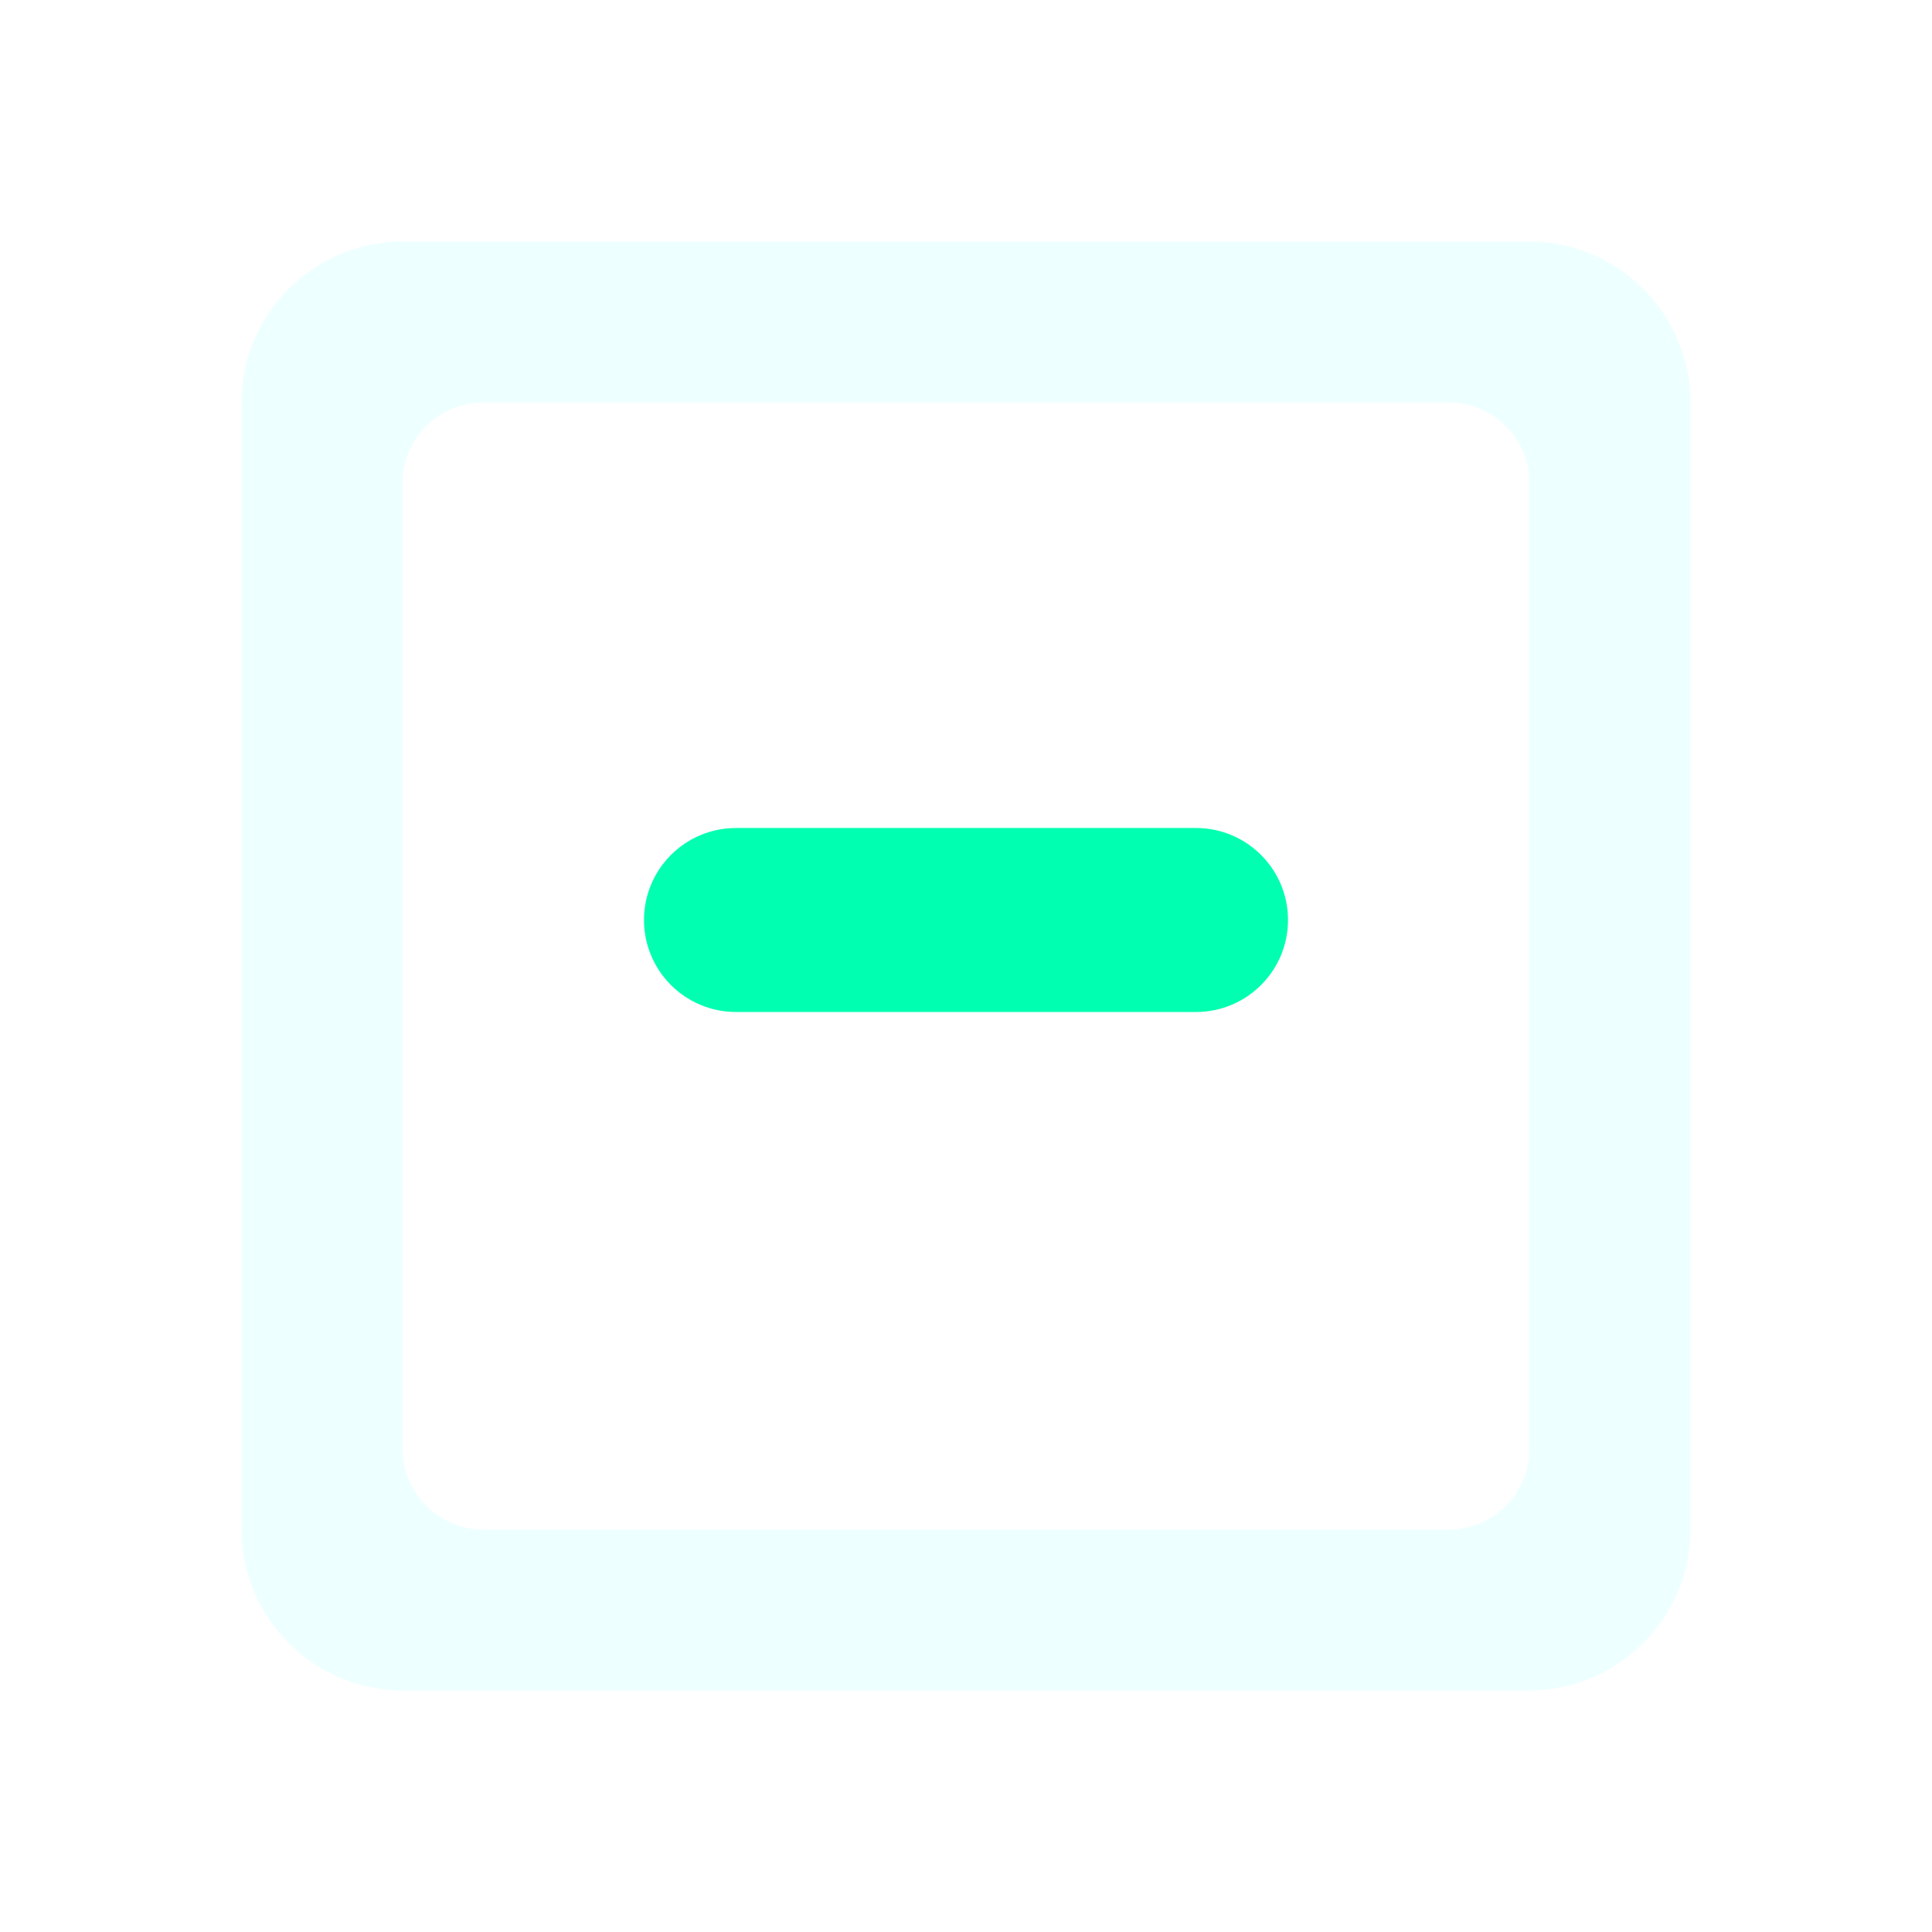
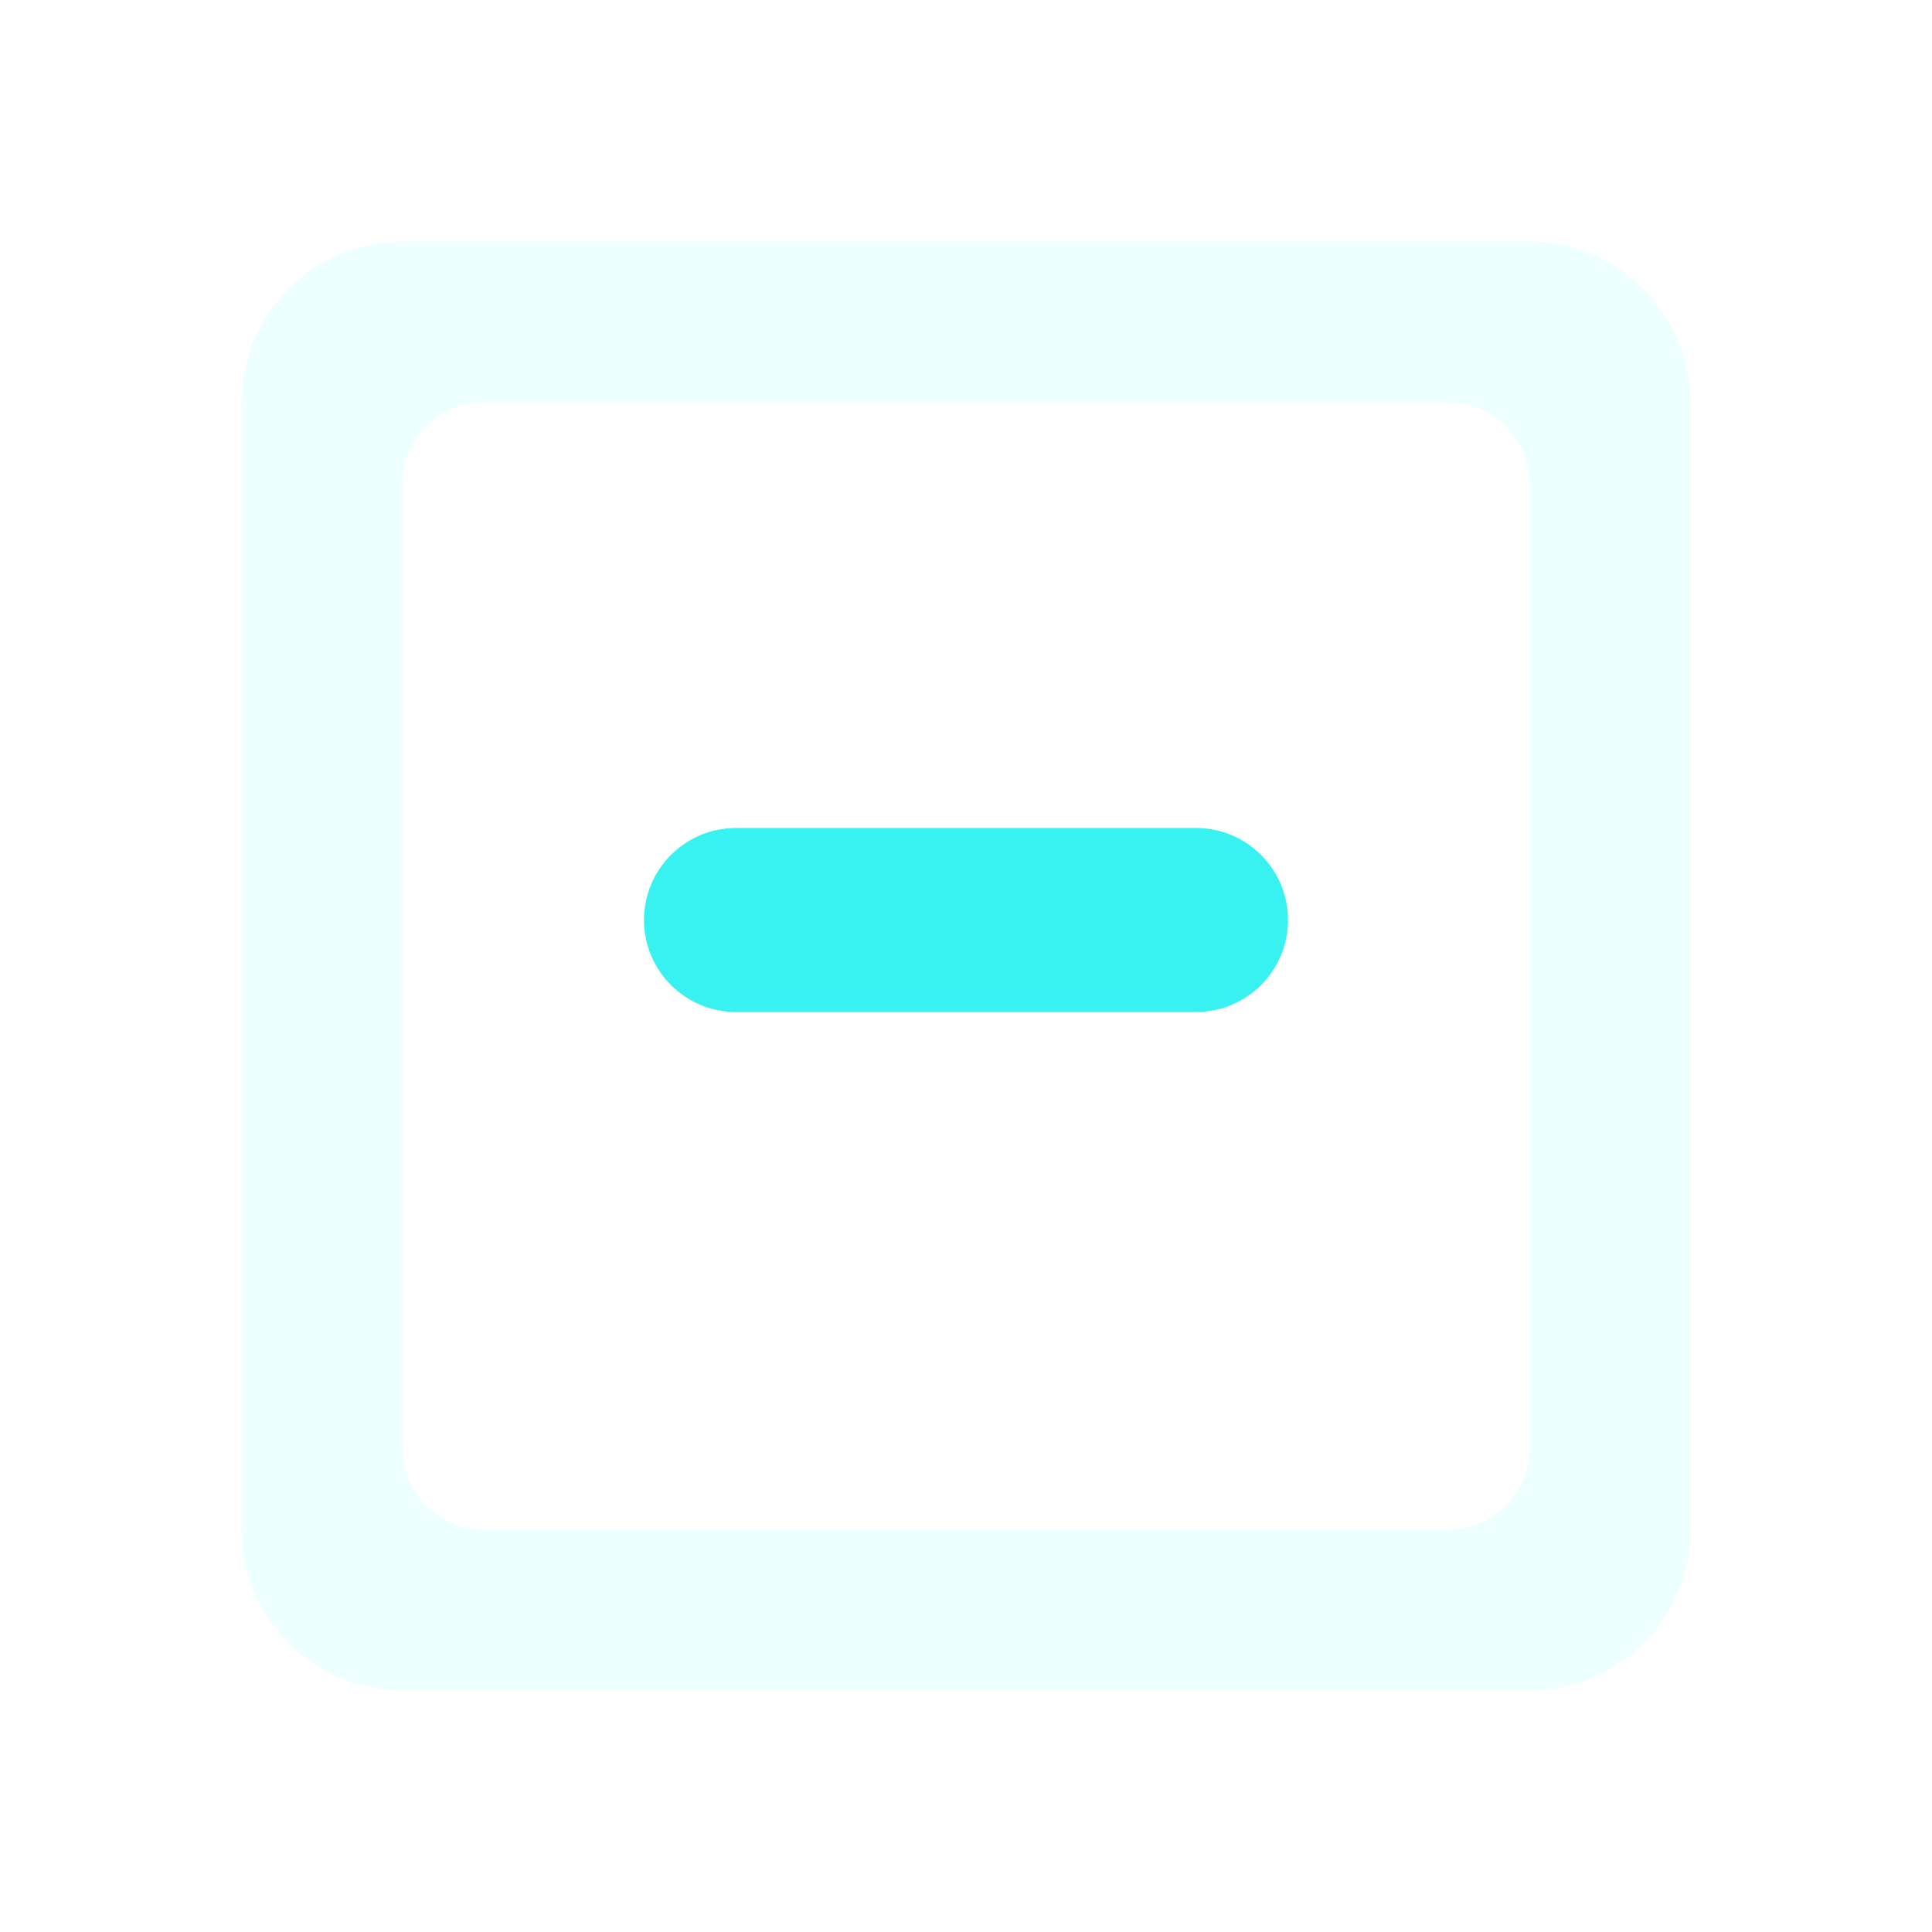
<svg xmlns="http://www.w3.org/2000/svg" width="21" height="21" viewBox="0 0 21 21" fill="none">
  <path d="M15.75 16.625H5.25C4.769 16.625 4.375 16.231 4.375 15.75V5.25C4.375 4.769 4.769 4.375 5.25 4.375H15.75C16.231 4.375 16.625 4.769 16.625 5.25V15.75C16.625 16.231 16.231 16.625 15.75 16.625ZM16.625 2.625H4.375C3.413 2.625 2.625 3.413 2.625 4.375V16.625C2.625 17.587 3.413 18.375 4.375 18.375H16.625C17.587 18.375 18.375 17.587 18.375 16.625V4.375C18.375 3.413 17.587 2.625 16.625 2.625Z" fill="#DEFFFF" fill-opacity="0.5" />
-   <path d="M7 10C7 9.448 7.448 9 8 9H13C13.552 9 14 9.448 14 10C14 10.552 13.552 11 13 11H8C7.448 11 7 10.552 7 10Z" fill="#00FFB0" />
+   <path d="M7 10C7 9.448 7.448 9 8 9H13C13.552 9 14 9.448 14 10C14 10.552 13.552 11 13 11H8C7.448 11 7 10.552 7 10Z" fill="#37f2f0" />
</svg>
